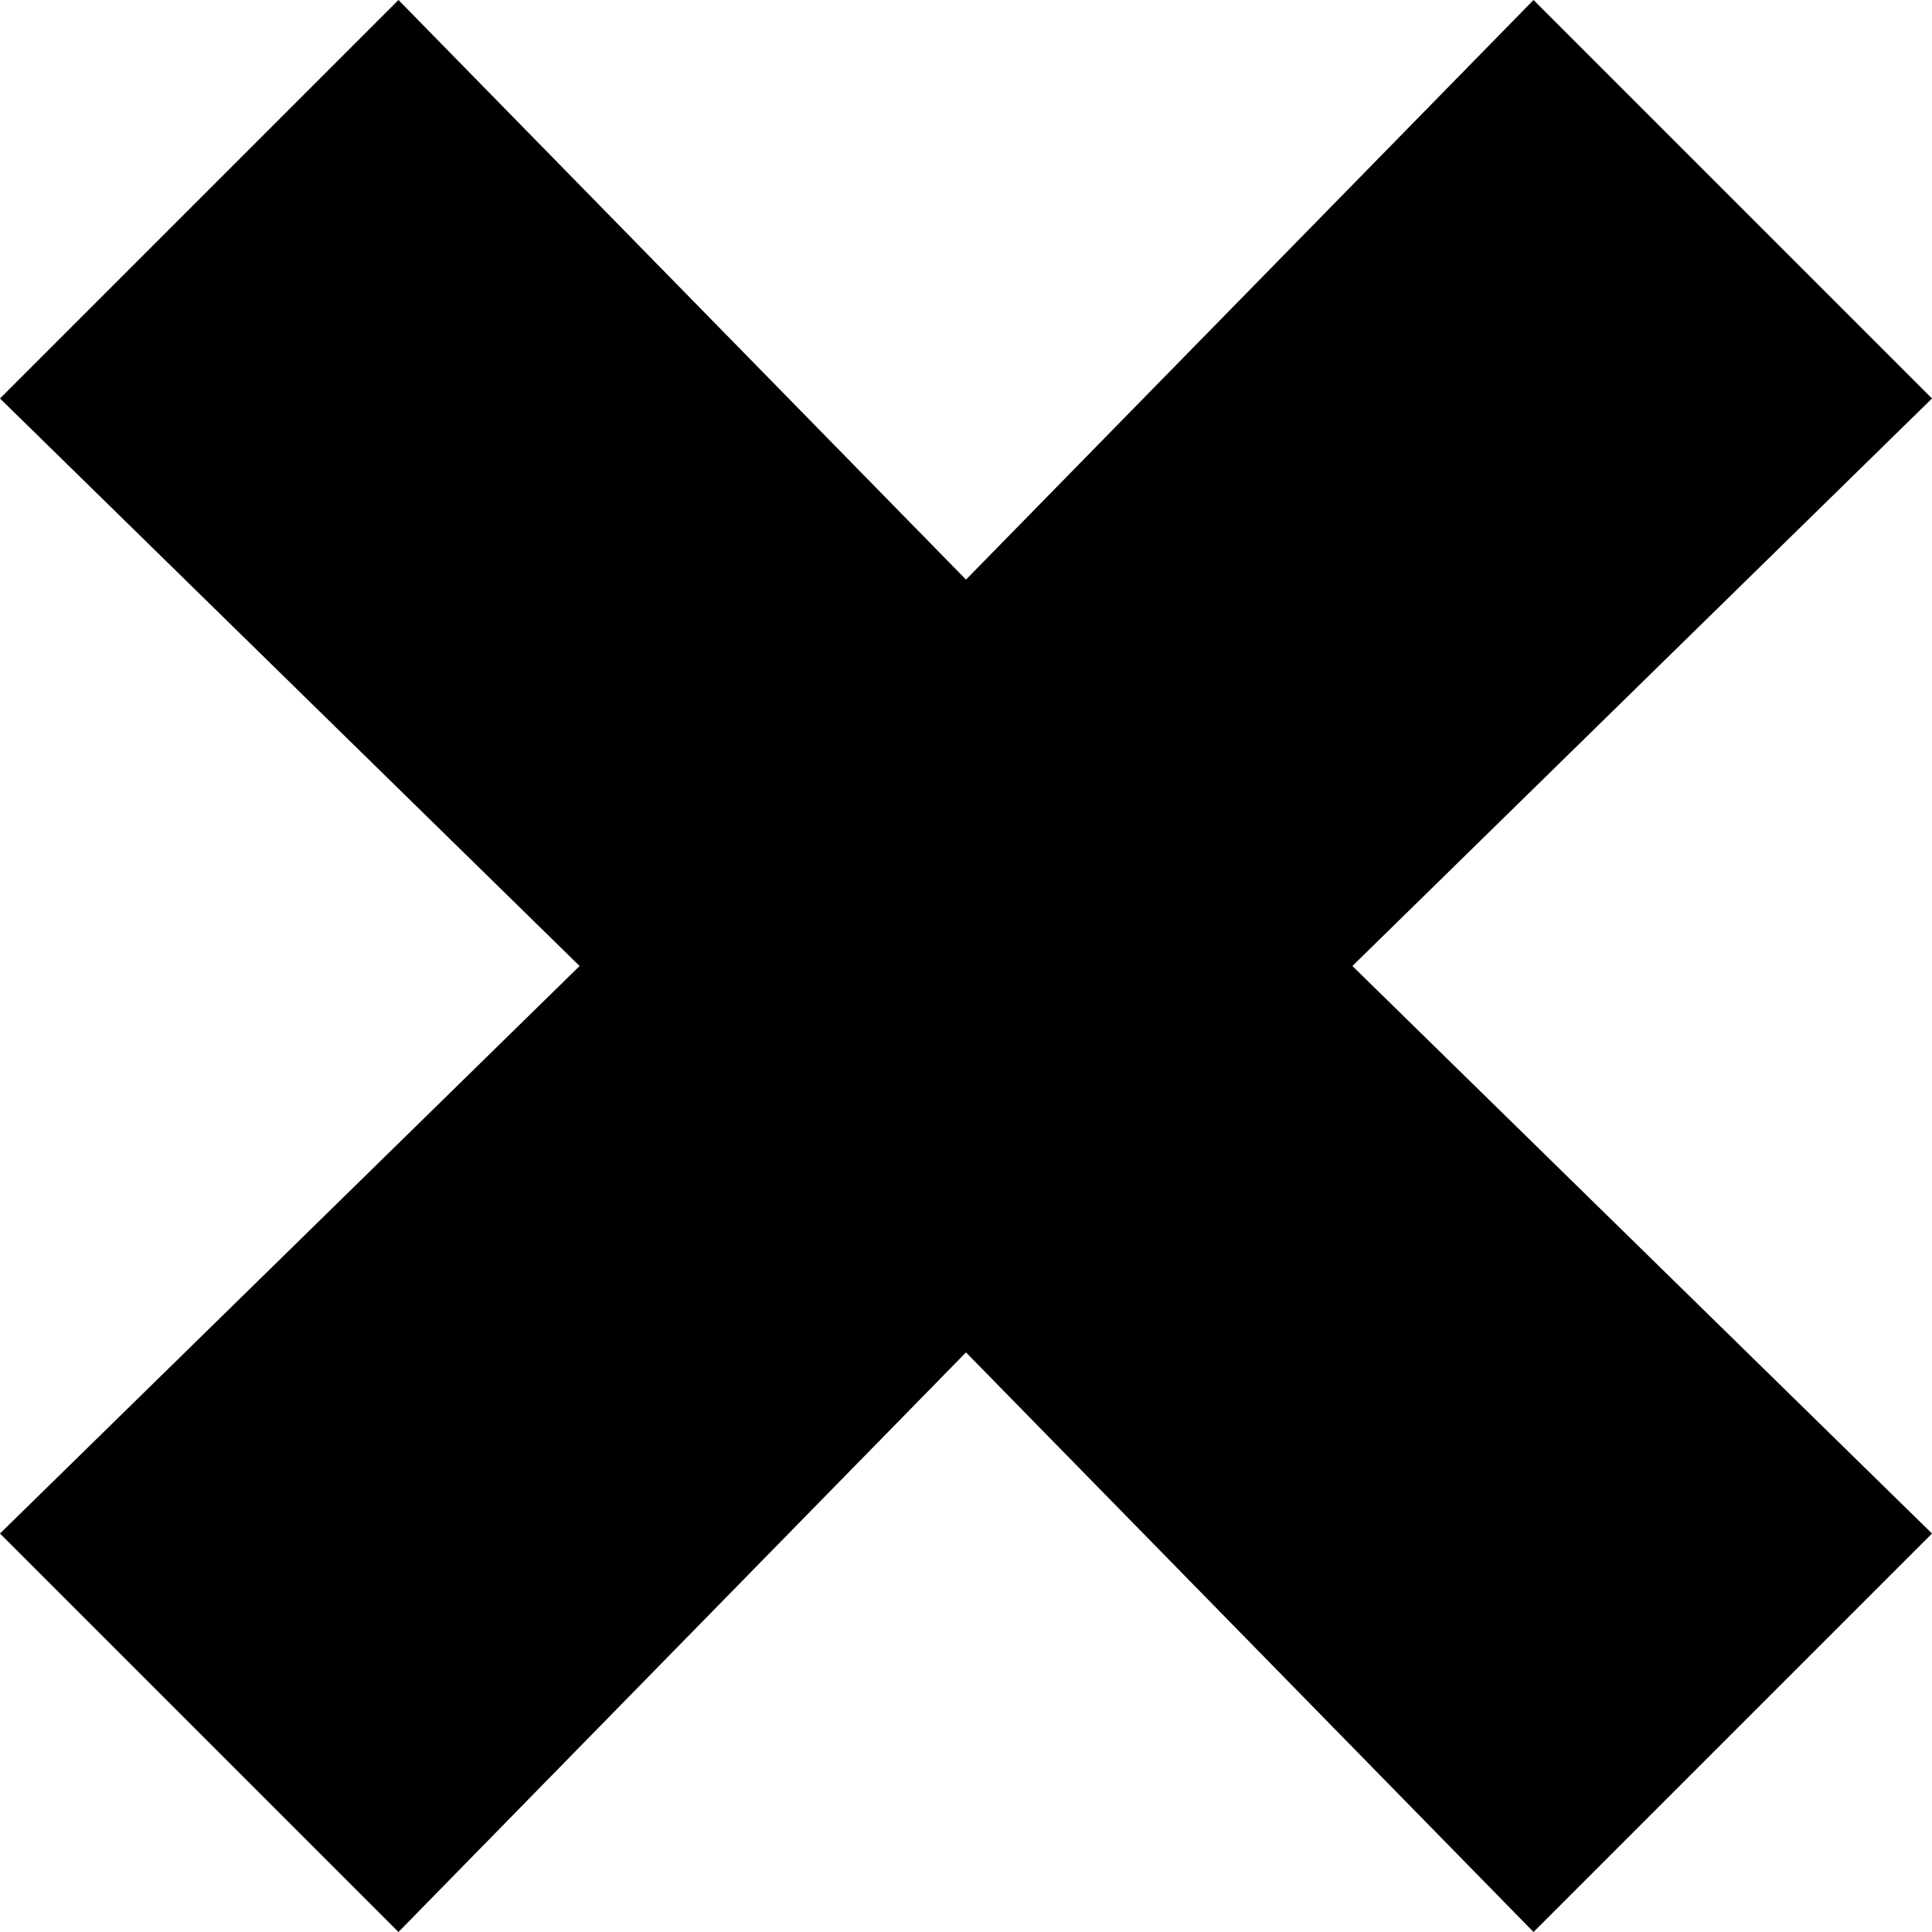
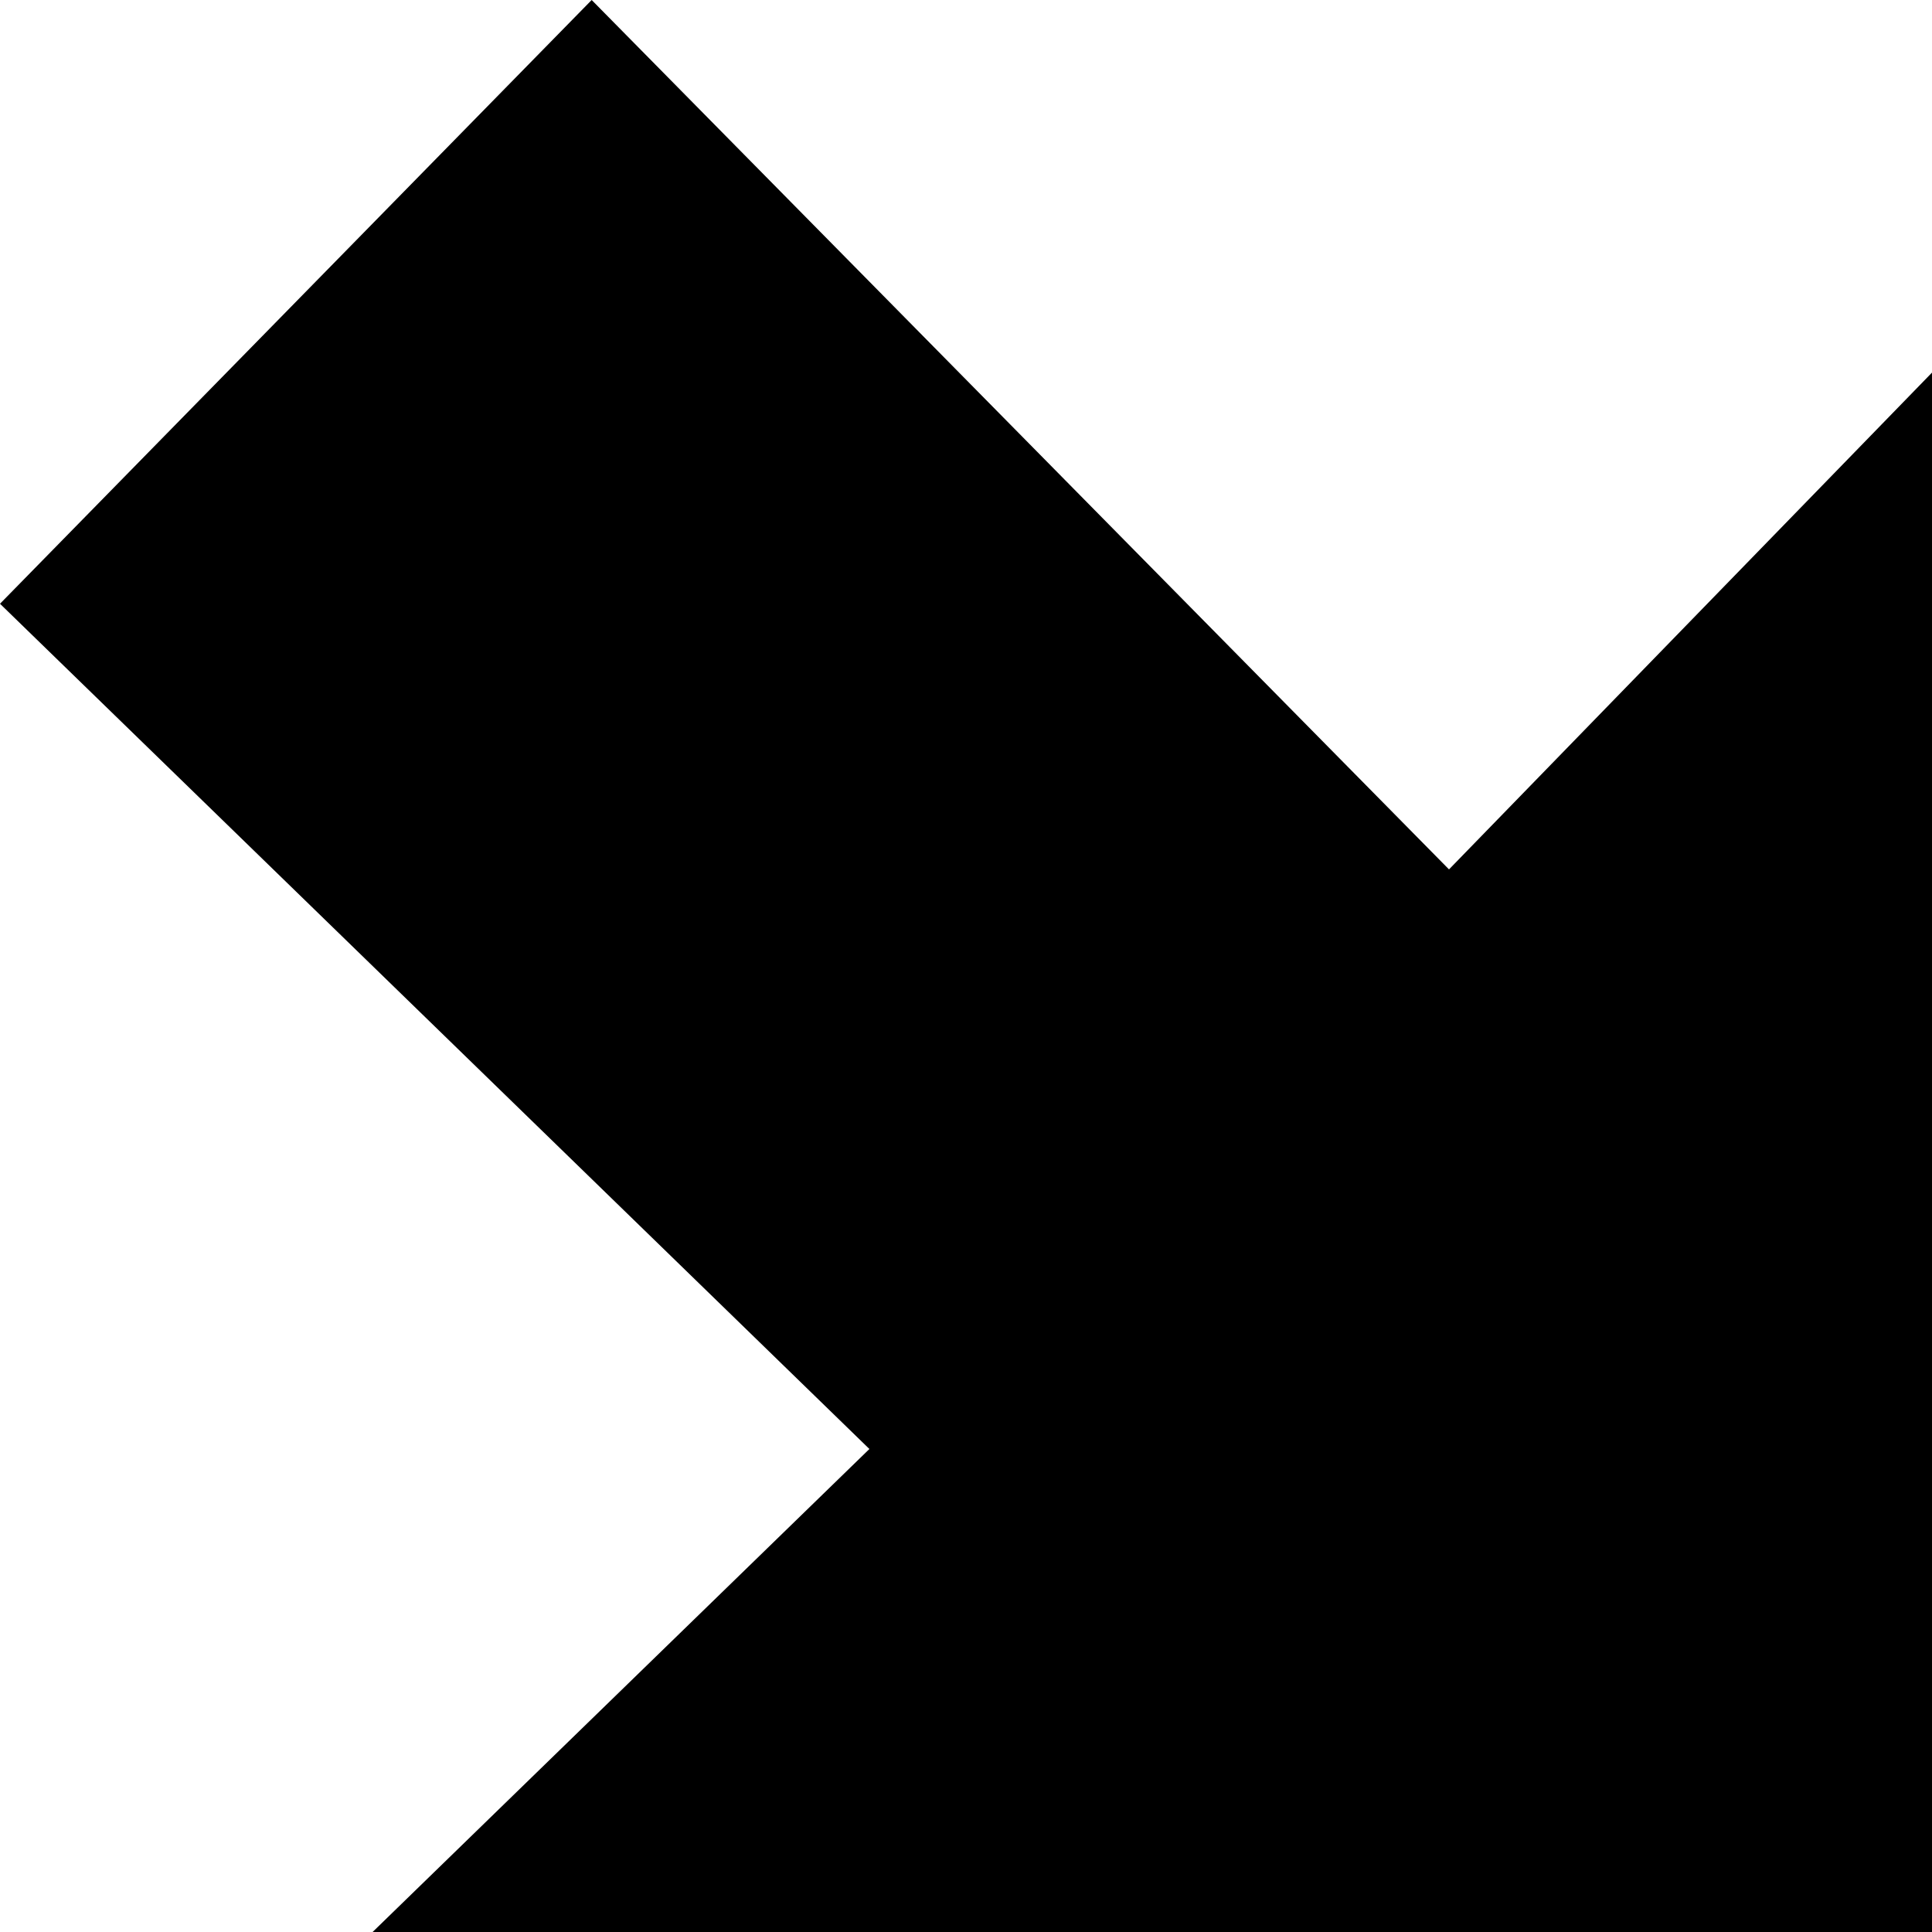
<svg xmlns="http://www.w3.org/2000/svg" version="1.1" id="close_icon_4px" x="0px" y="0px" viewBox="0 0 16 16" enable-background="new 0 0 16 16" xml:space="preserve">
-   <polygon points="16,3.3 12.7,0 8,4.8 3.3,0 0,3.3 4.8,8 0,12.7 3.3,16 8,11.2 12.7,16 16,12.7 11.2,8 " />
+   <polygon points="24,5 19,0 12,7.2 4.9,0 0,5 7.2,12 0,19 4.9,24 12,16.8 19,24 24,19 16.8,12 " />
</svg>
